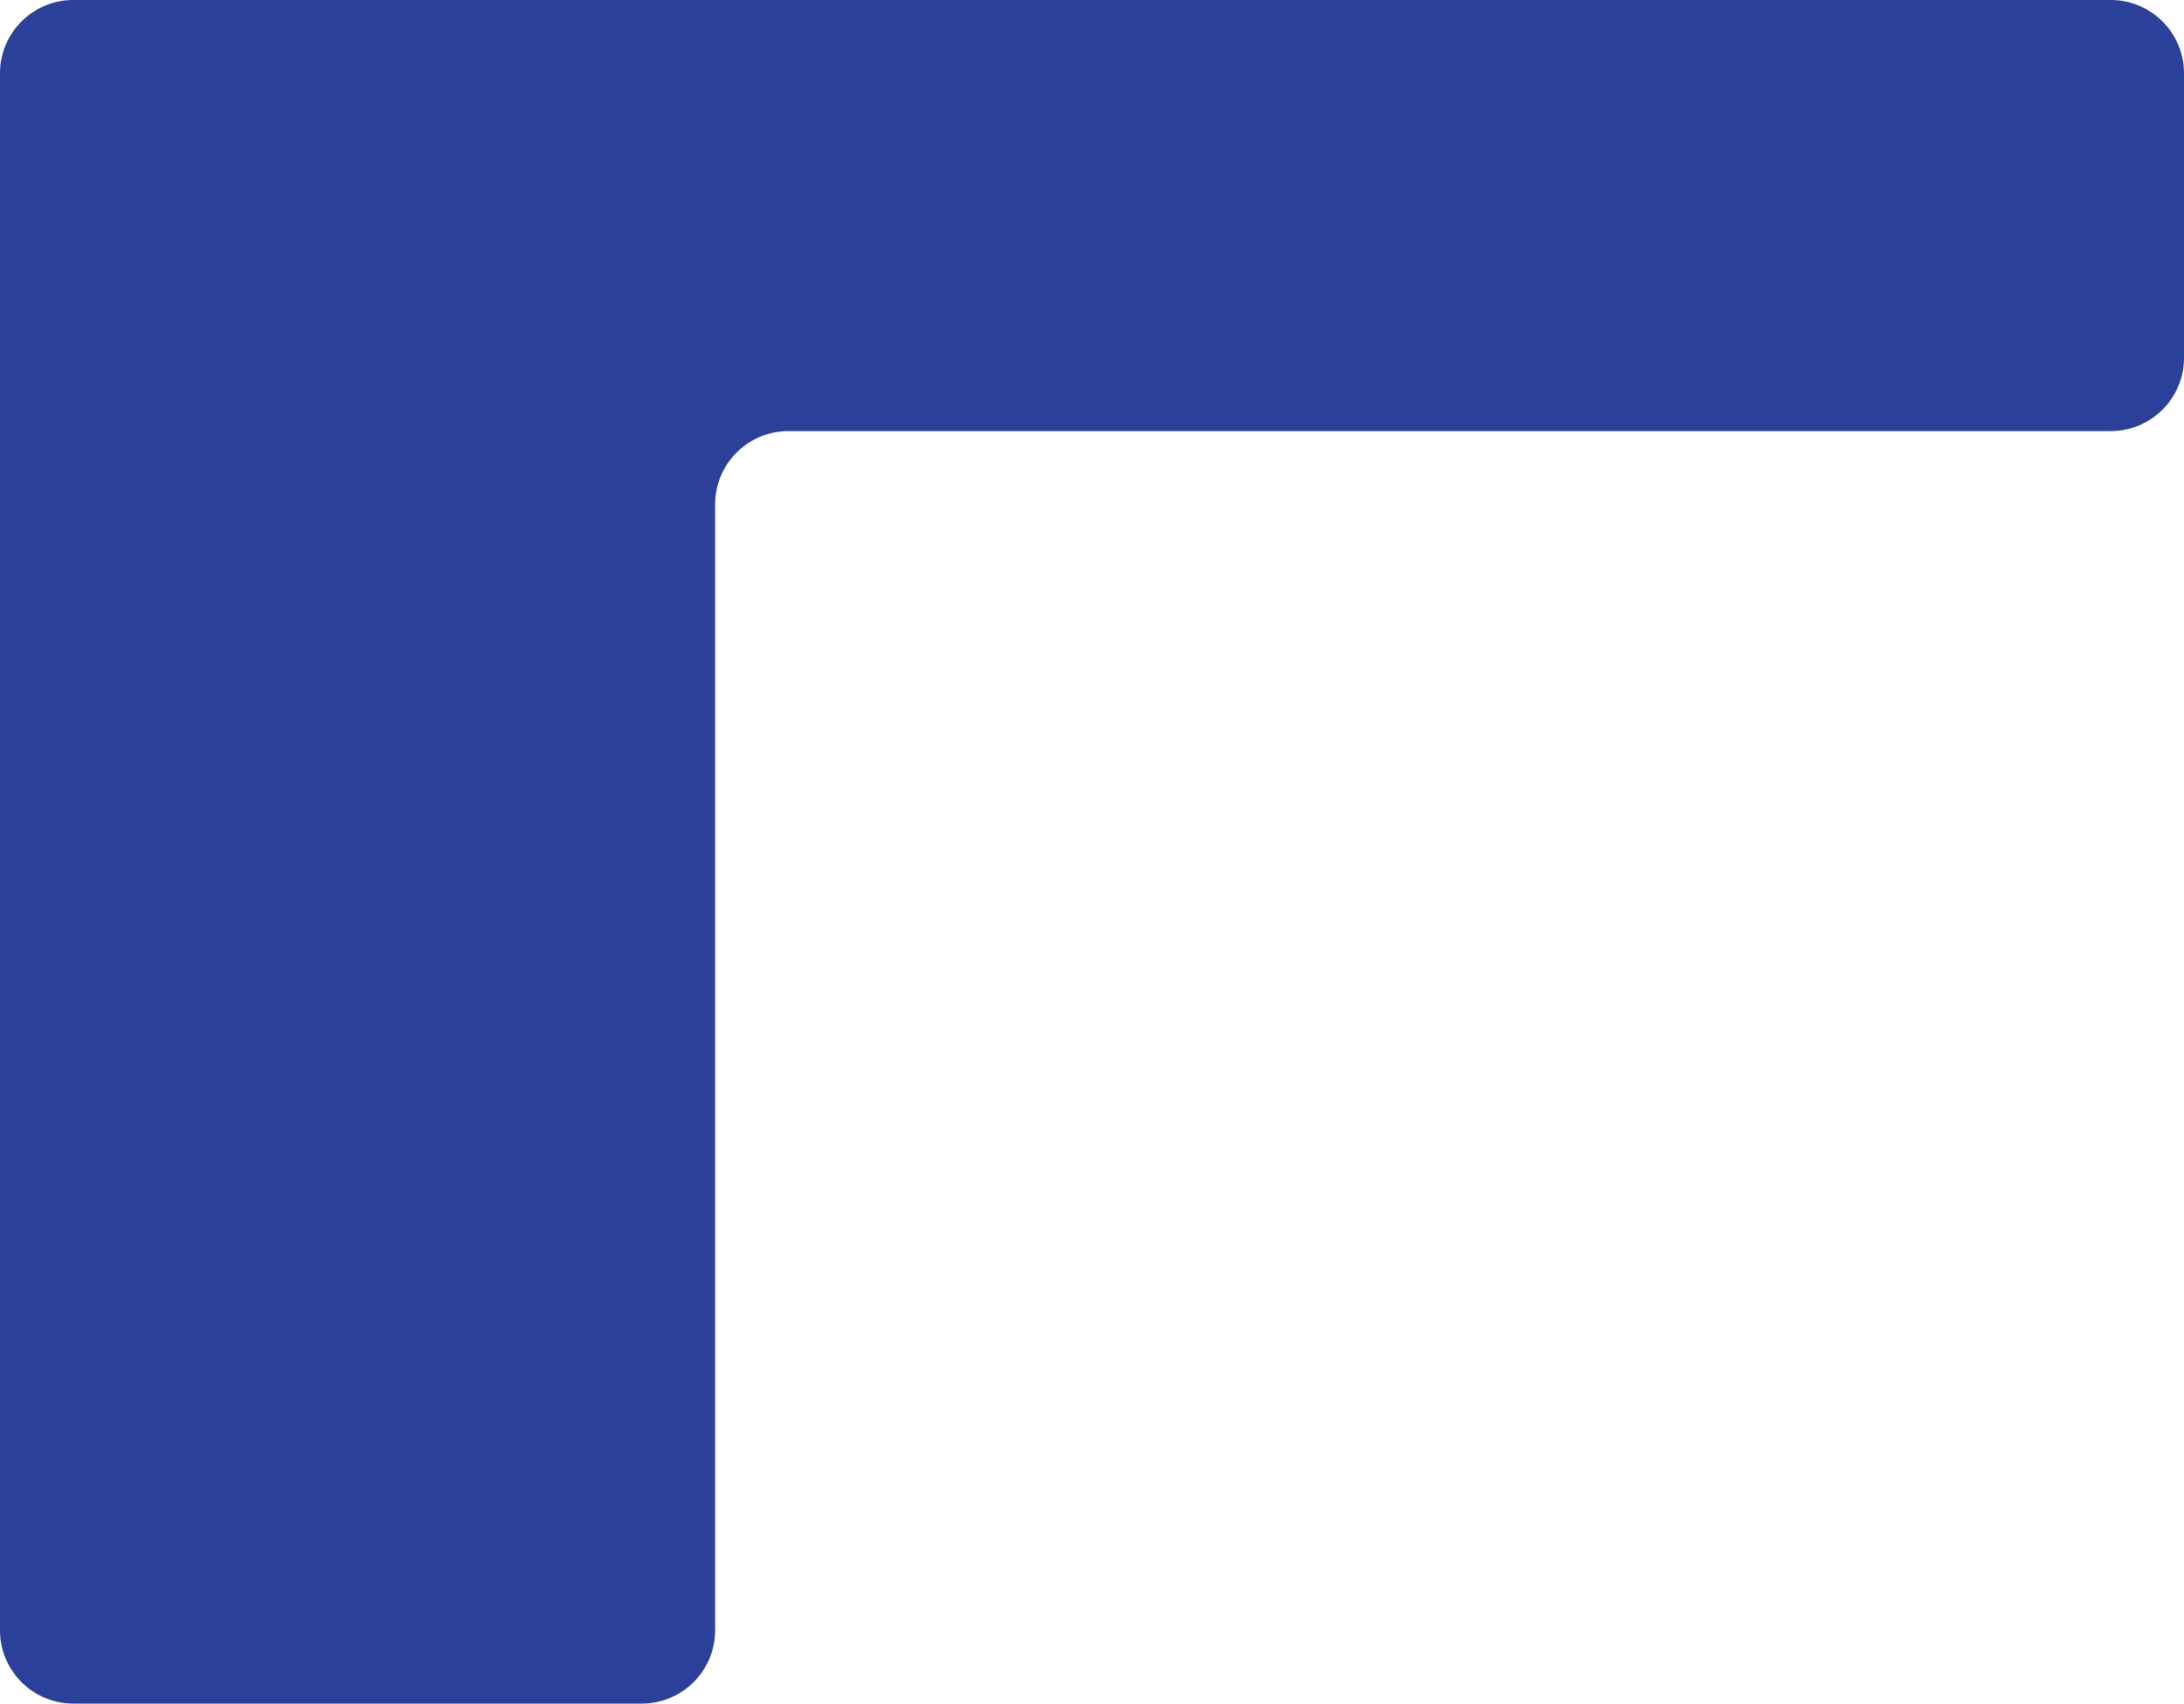
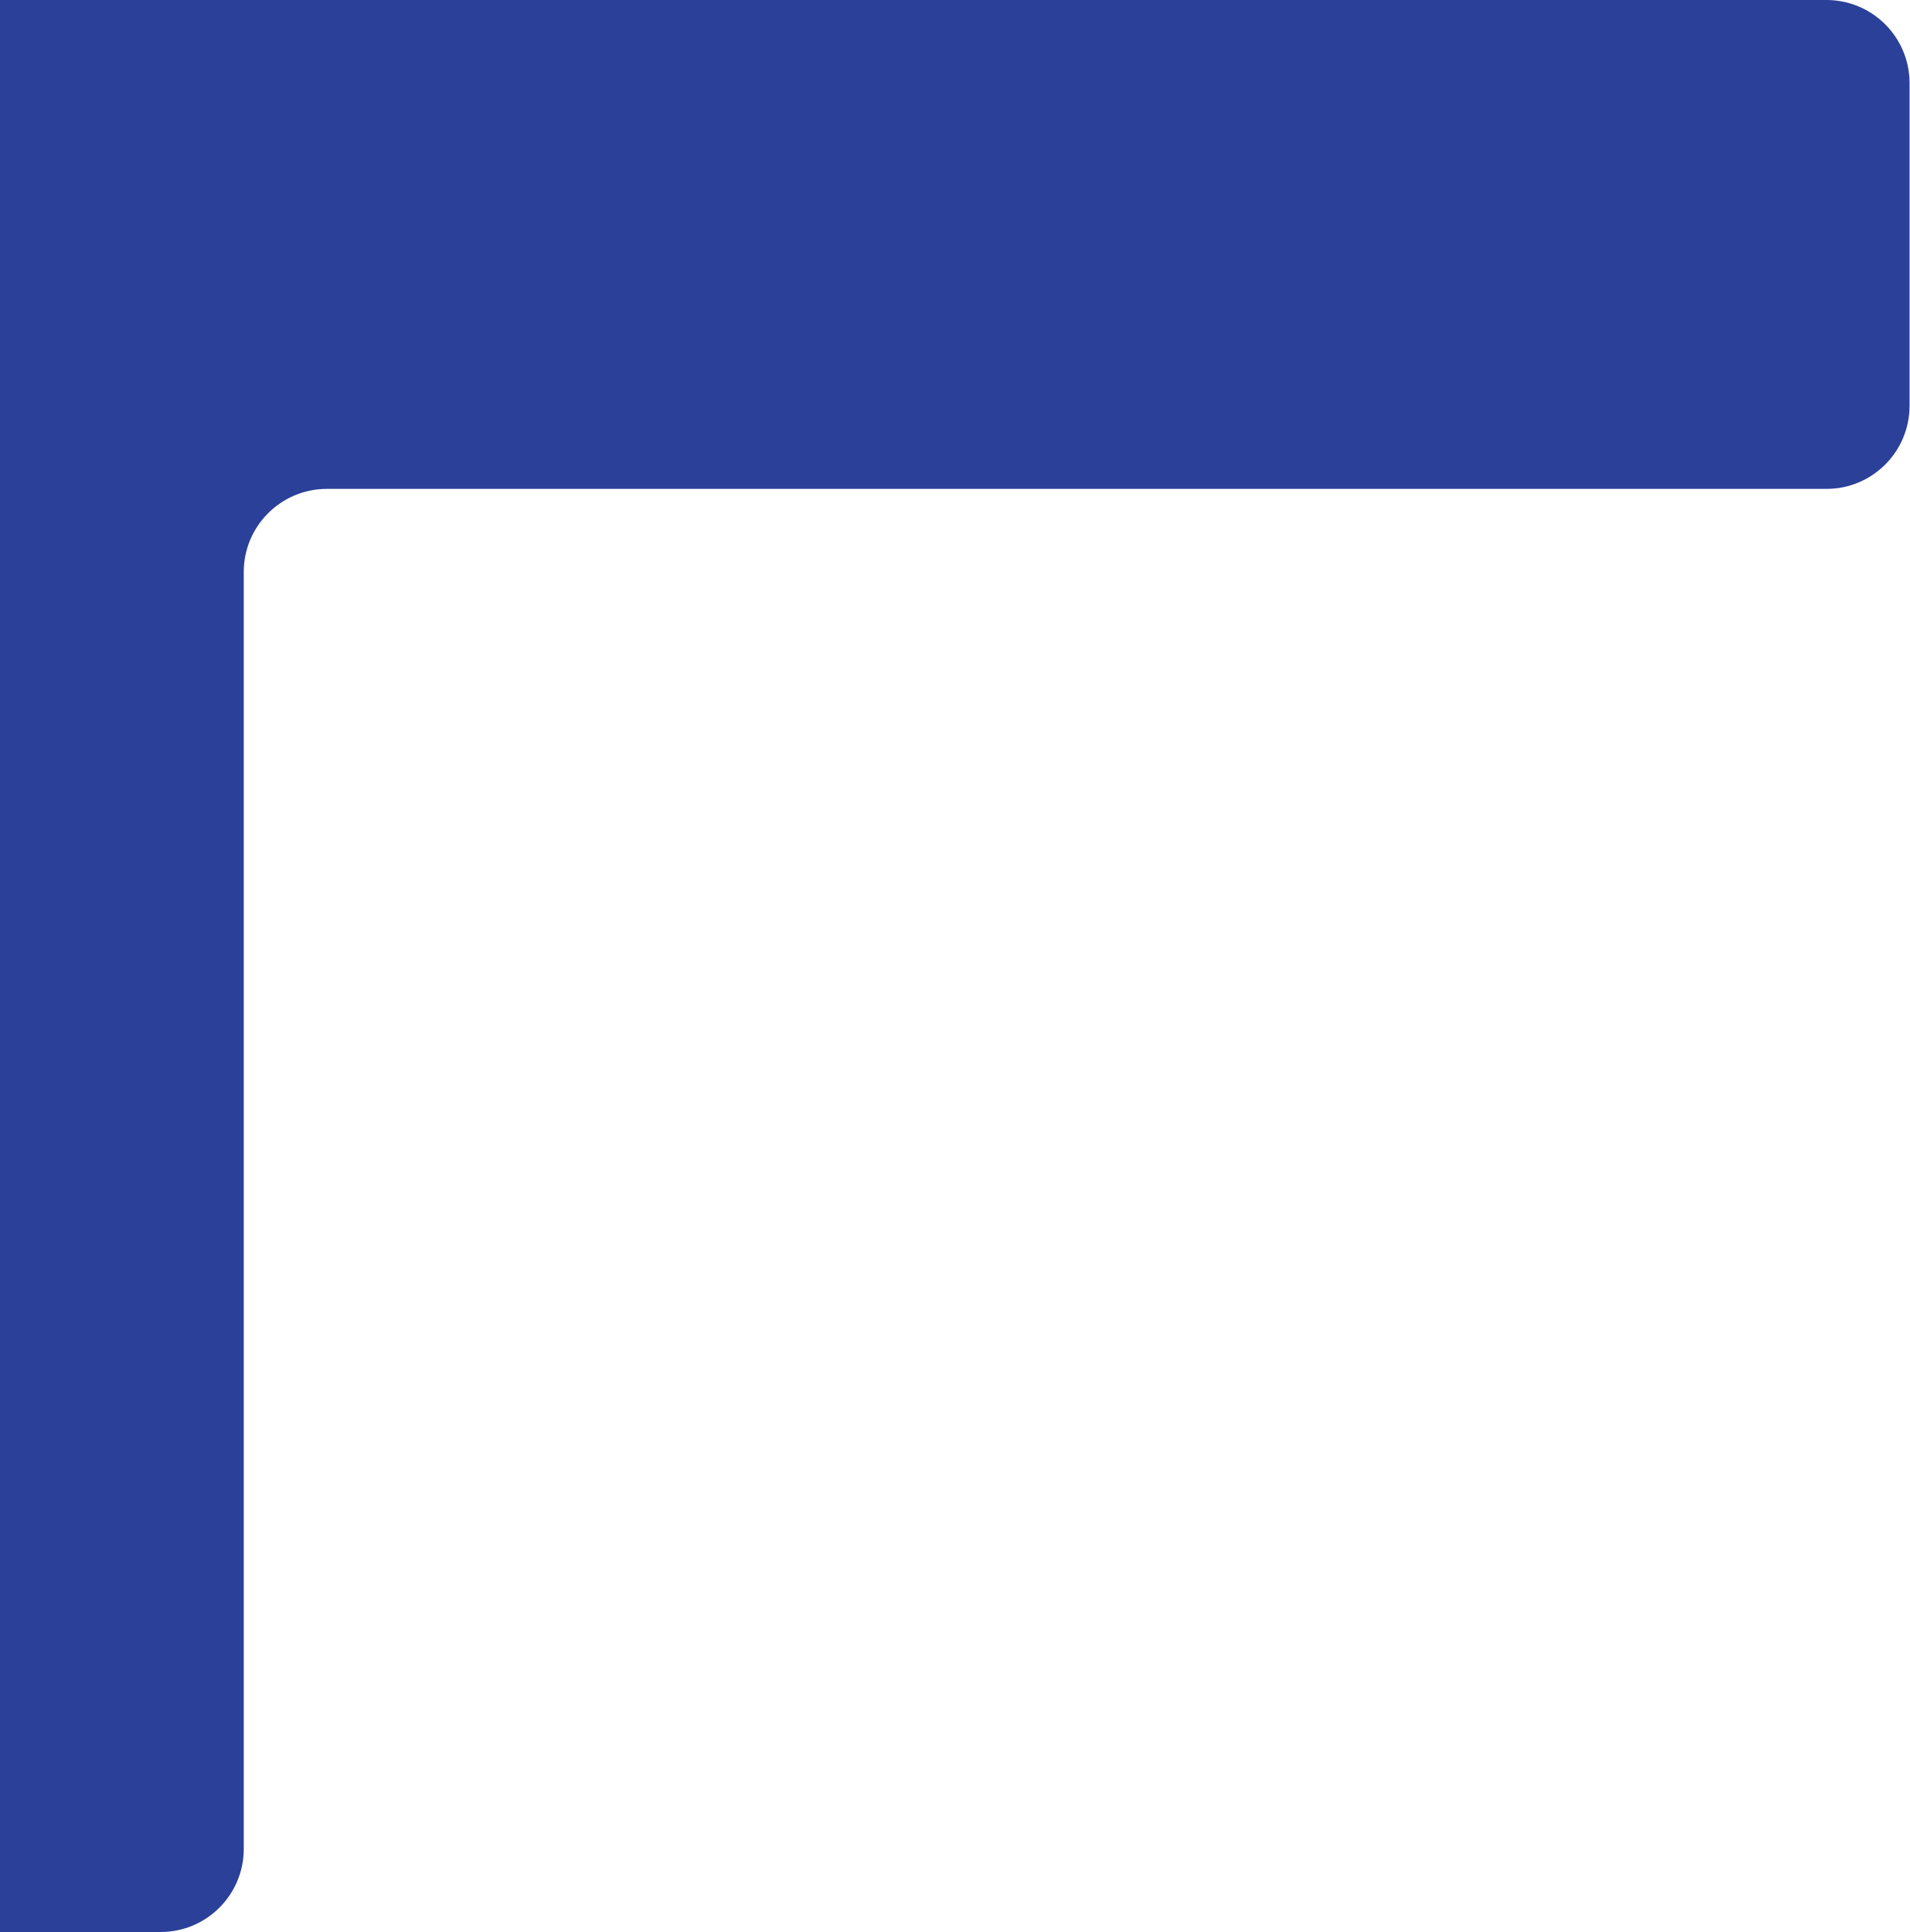
- <svg xmlns="http://www.w3.org/2000/svg" width="1192" height="930" viewBox="0 0 1192 930" fill="none">
-   <path d="M40 0H1152C1174.09 0 1192 17.909 1192 40V195.338C1192 217.429 1174.09 235.338 1152 235.338H430.312C408.22 235.338 390.312 253.246 390.312 275.338V890C390.312 912.091 372.403 930 350.312 930H40C17.909 930 0 912.091 0 890V40C0 17.909 17.909 0 40 0Z" fill="#2B4099" />
+ <svg xmlns="http://www.w3.org/2000/svg" width="919" height="930" viewBox="0 0 919 930" fill="none">
+   <path d="M-233 0H879C901.091 0 919 17.909 919 40V195.338C919 217.429 901.091 235.338 879 235.338H157.312C135.22 235.338 117.312 253.246 117.312 275.338V890C117.312 912.091 99.403 930 77.312 930H-233C-255.091 930 -273 912.091 -273 890V40C-273 17.909 -255.091 0 -233 0Z" fill="#2B4099" />
</svg>
